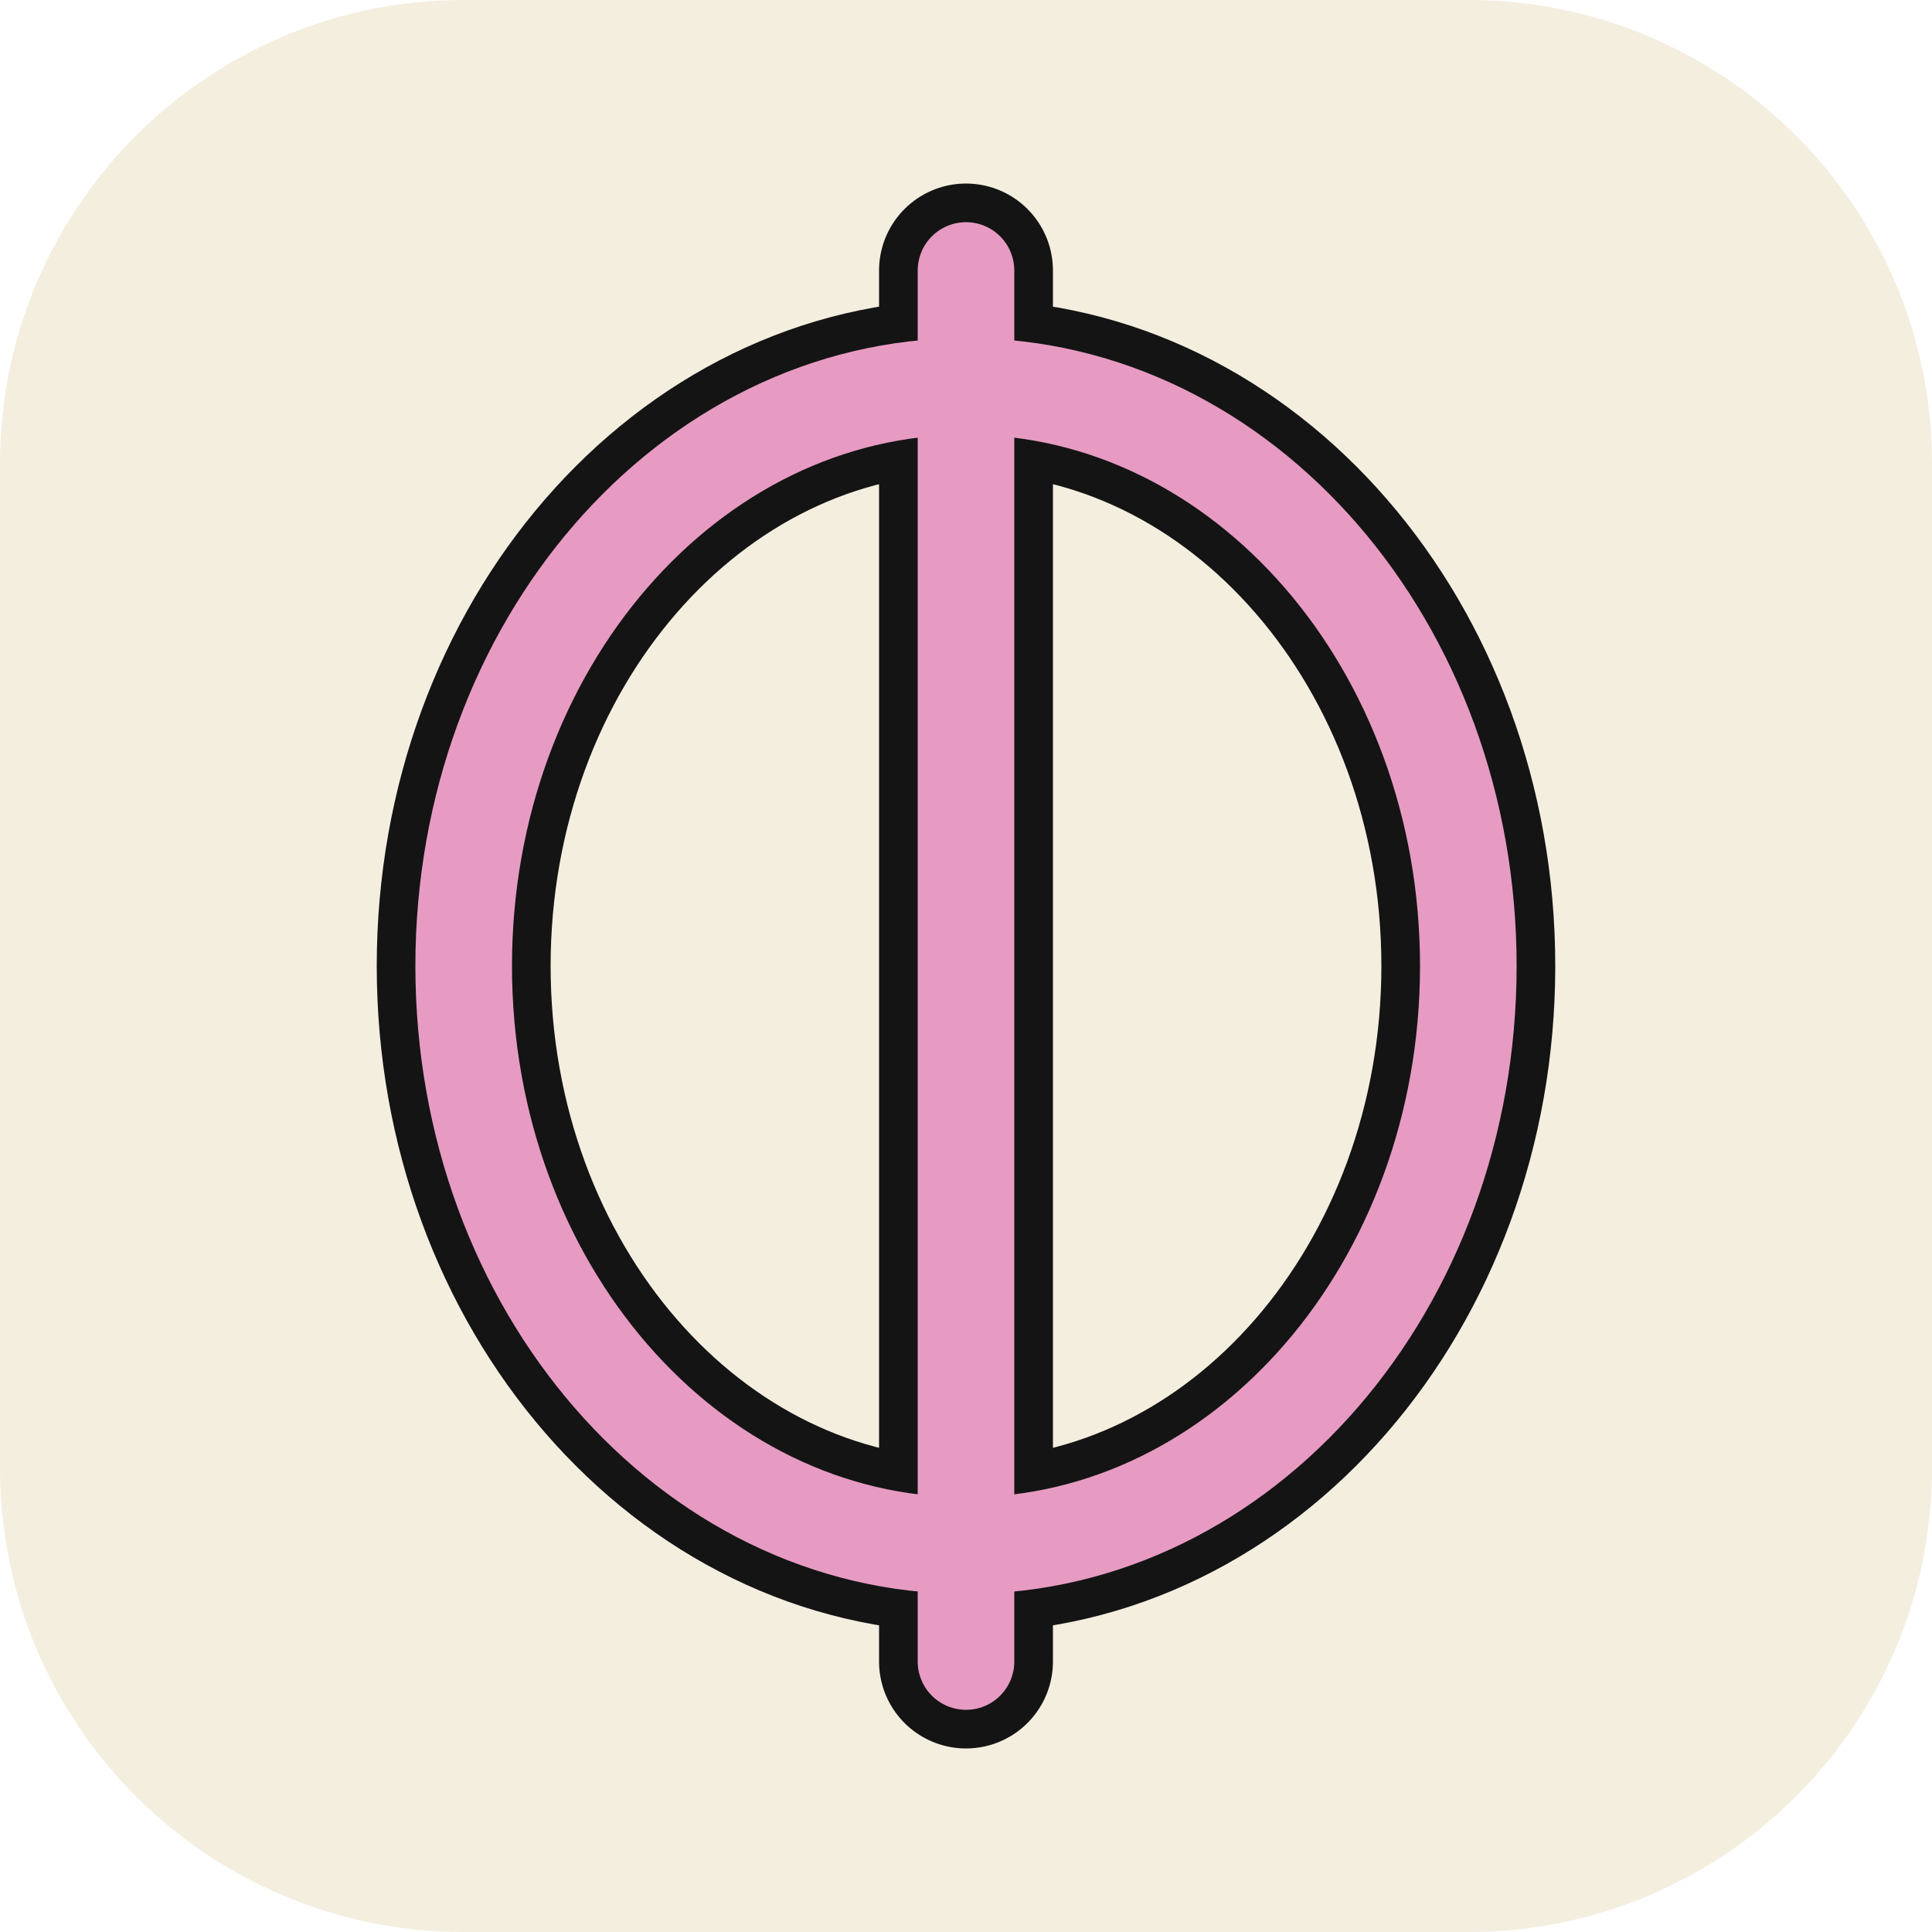
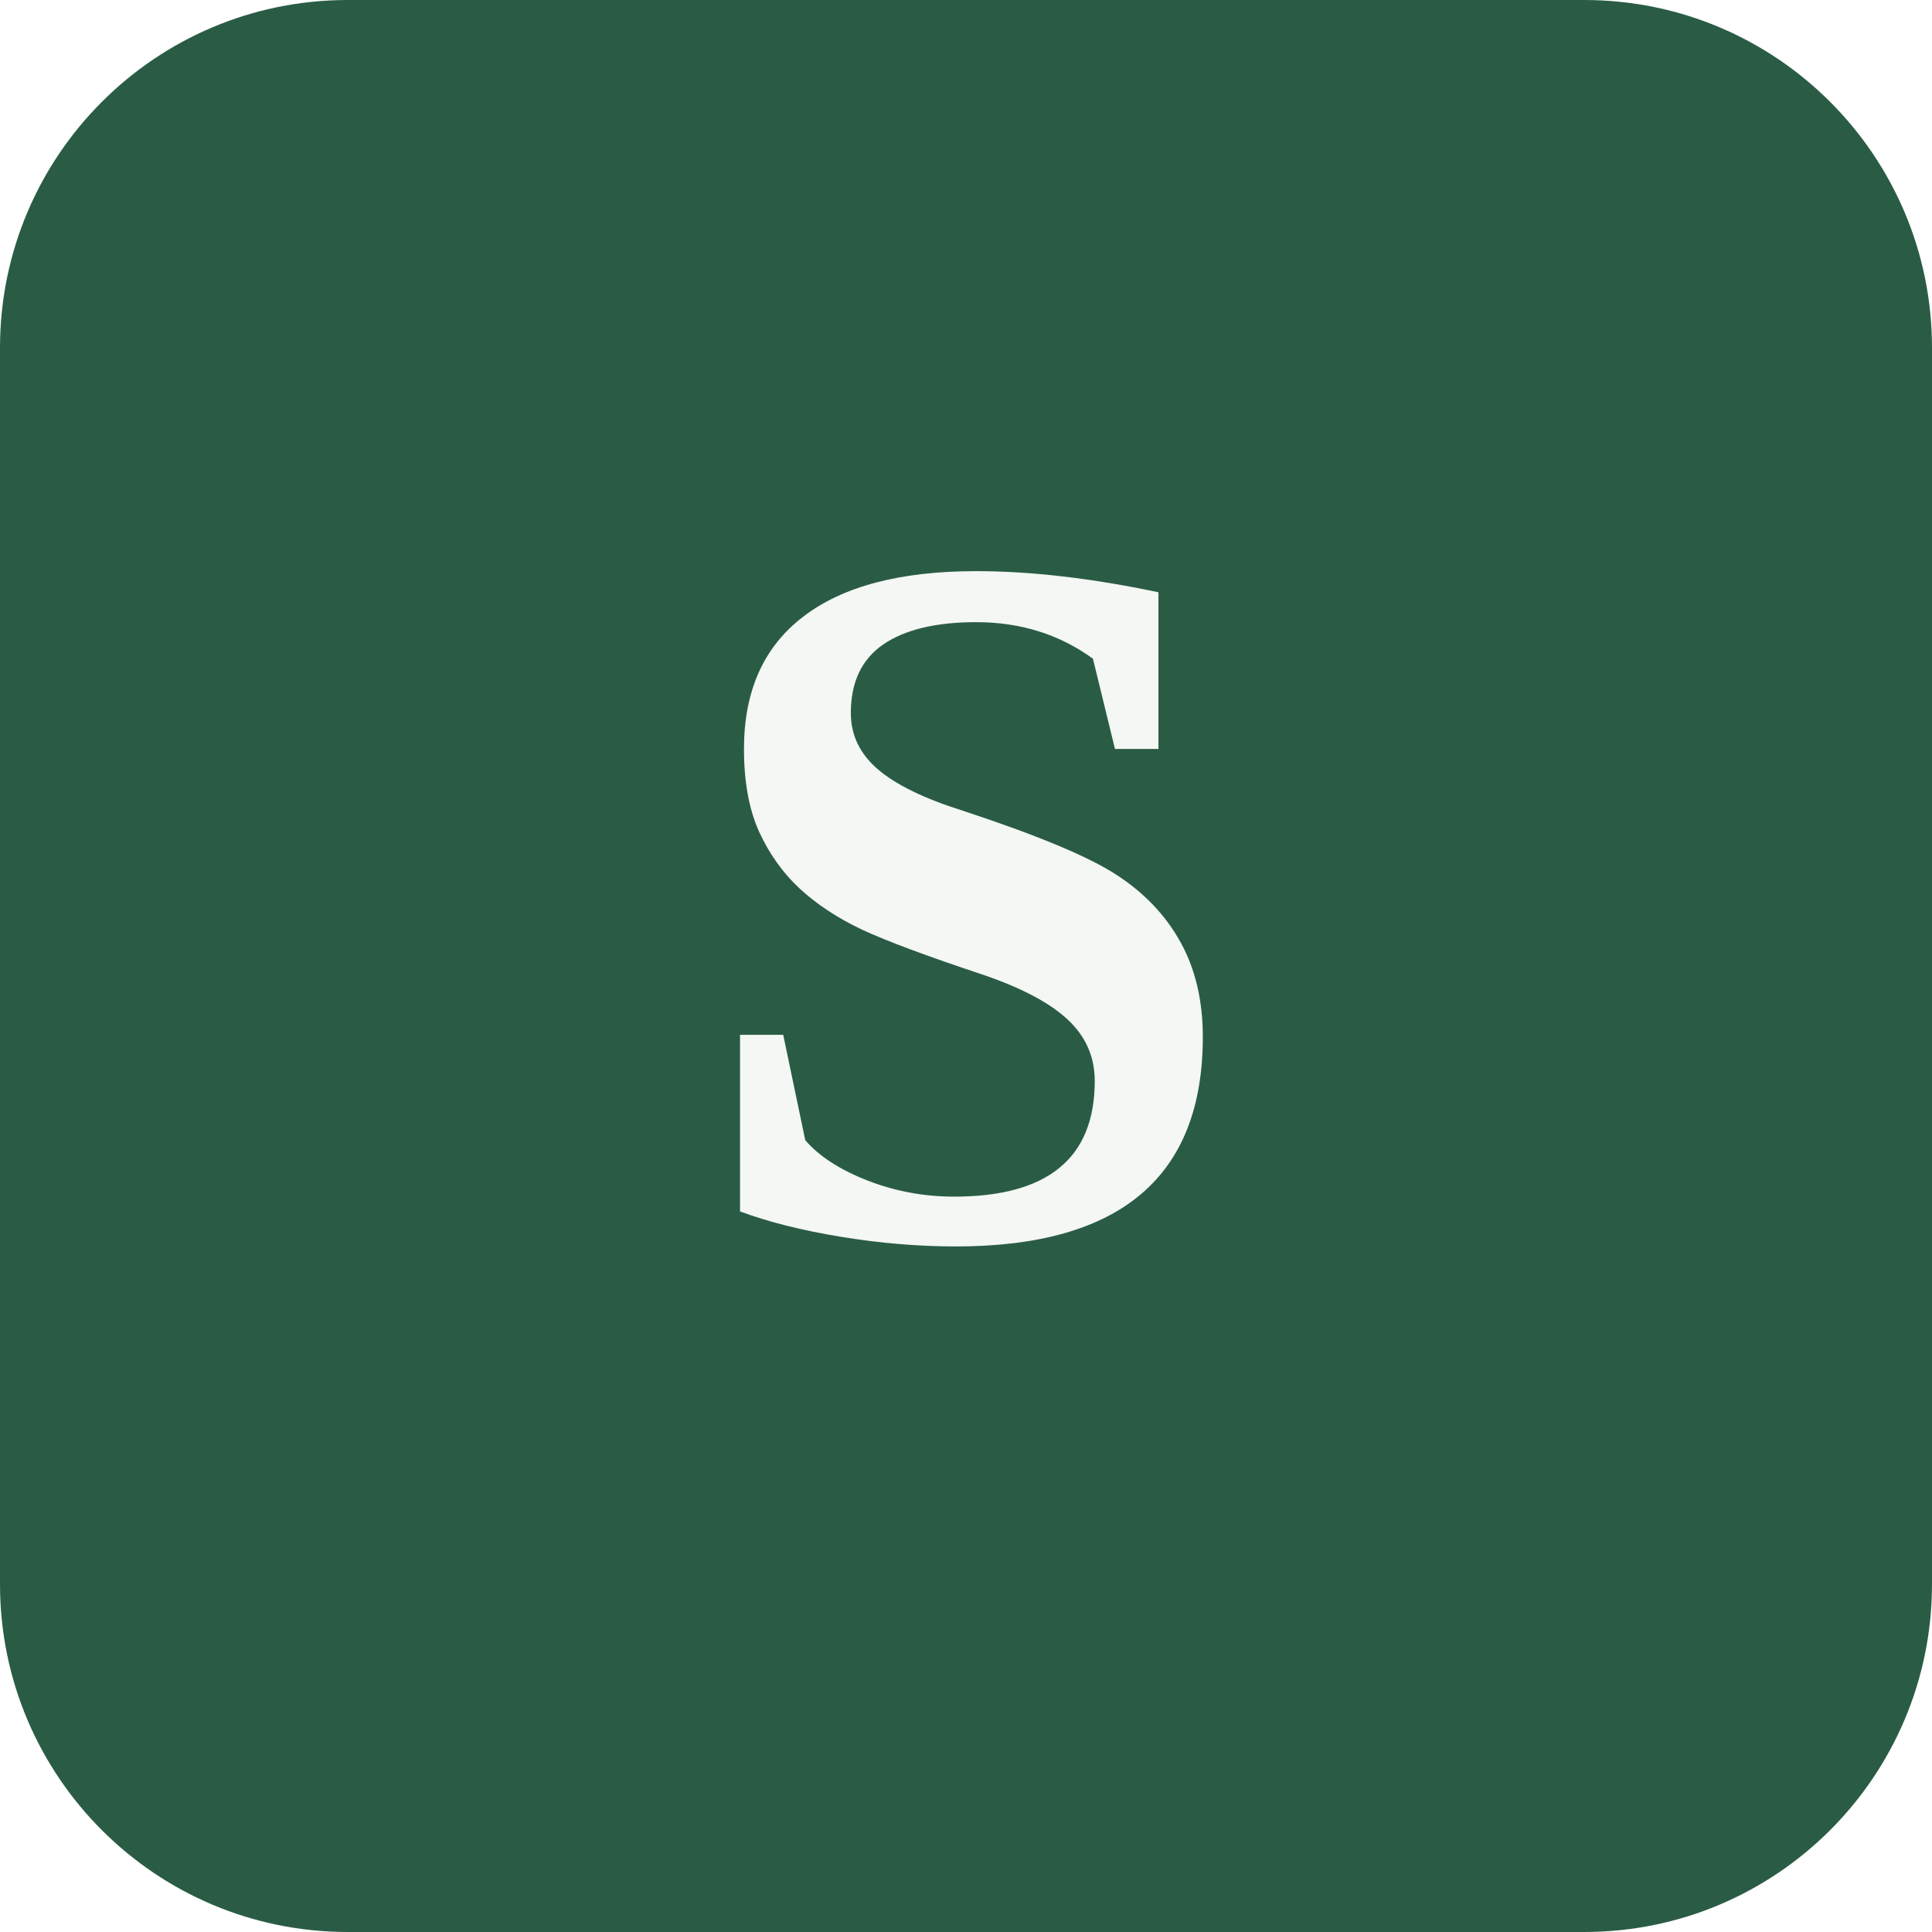
<svg xmlns="http://www.w3.org/2000/svg" viewBox="0 0 100 100" role="img" aria-label="Sophia">
-   <rect width="100" height="100" rx="24" fill="#F4EEDF" />
-   <g fill="none" stroke="#141414" stroke-width="9" stroke-linecap="round">
-     <ellipse cx="50" cy="50" rx="26" ry="30" />
-     <line x1="50" y1="14" x2="50" y2="86" />
-   </g>
-   <g fill="none" stroke="#E79BC2" stroke-width="9" stroke-linecap="round" stroke-dasharray="0" style="mix-blend-mode:normal">
-     <ellipse cx="50" cy="50" rx="26" ry="30" stroke-width="5" />
-     <line x1="50" y1="14" x2="50" y2="86" stroke-width="5" />
-   </g>
+   <rect width="100" height="100" rx="18" fill="#2A5C45" />
+   <text x="50" y="64" text-anchor="middle" font-family="Georgia, 'Times New Roman', serif" font-size="52" font-weight="700" fill="#F4F7F4">S</text>
</svg>
